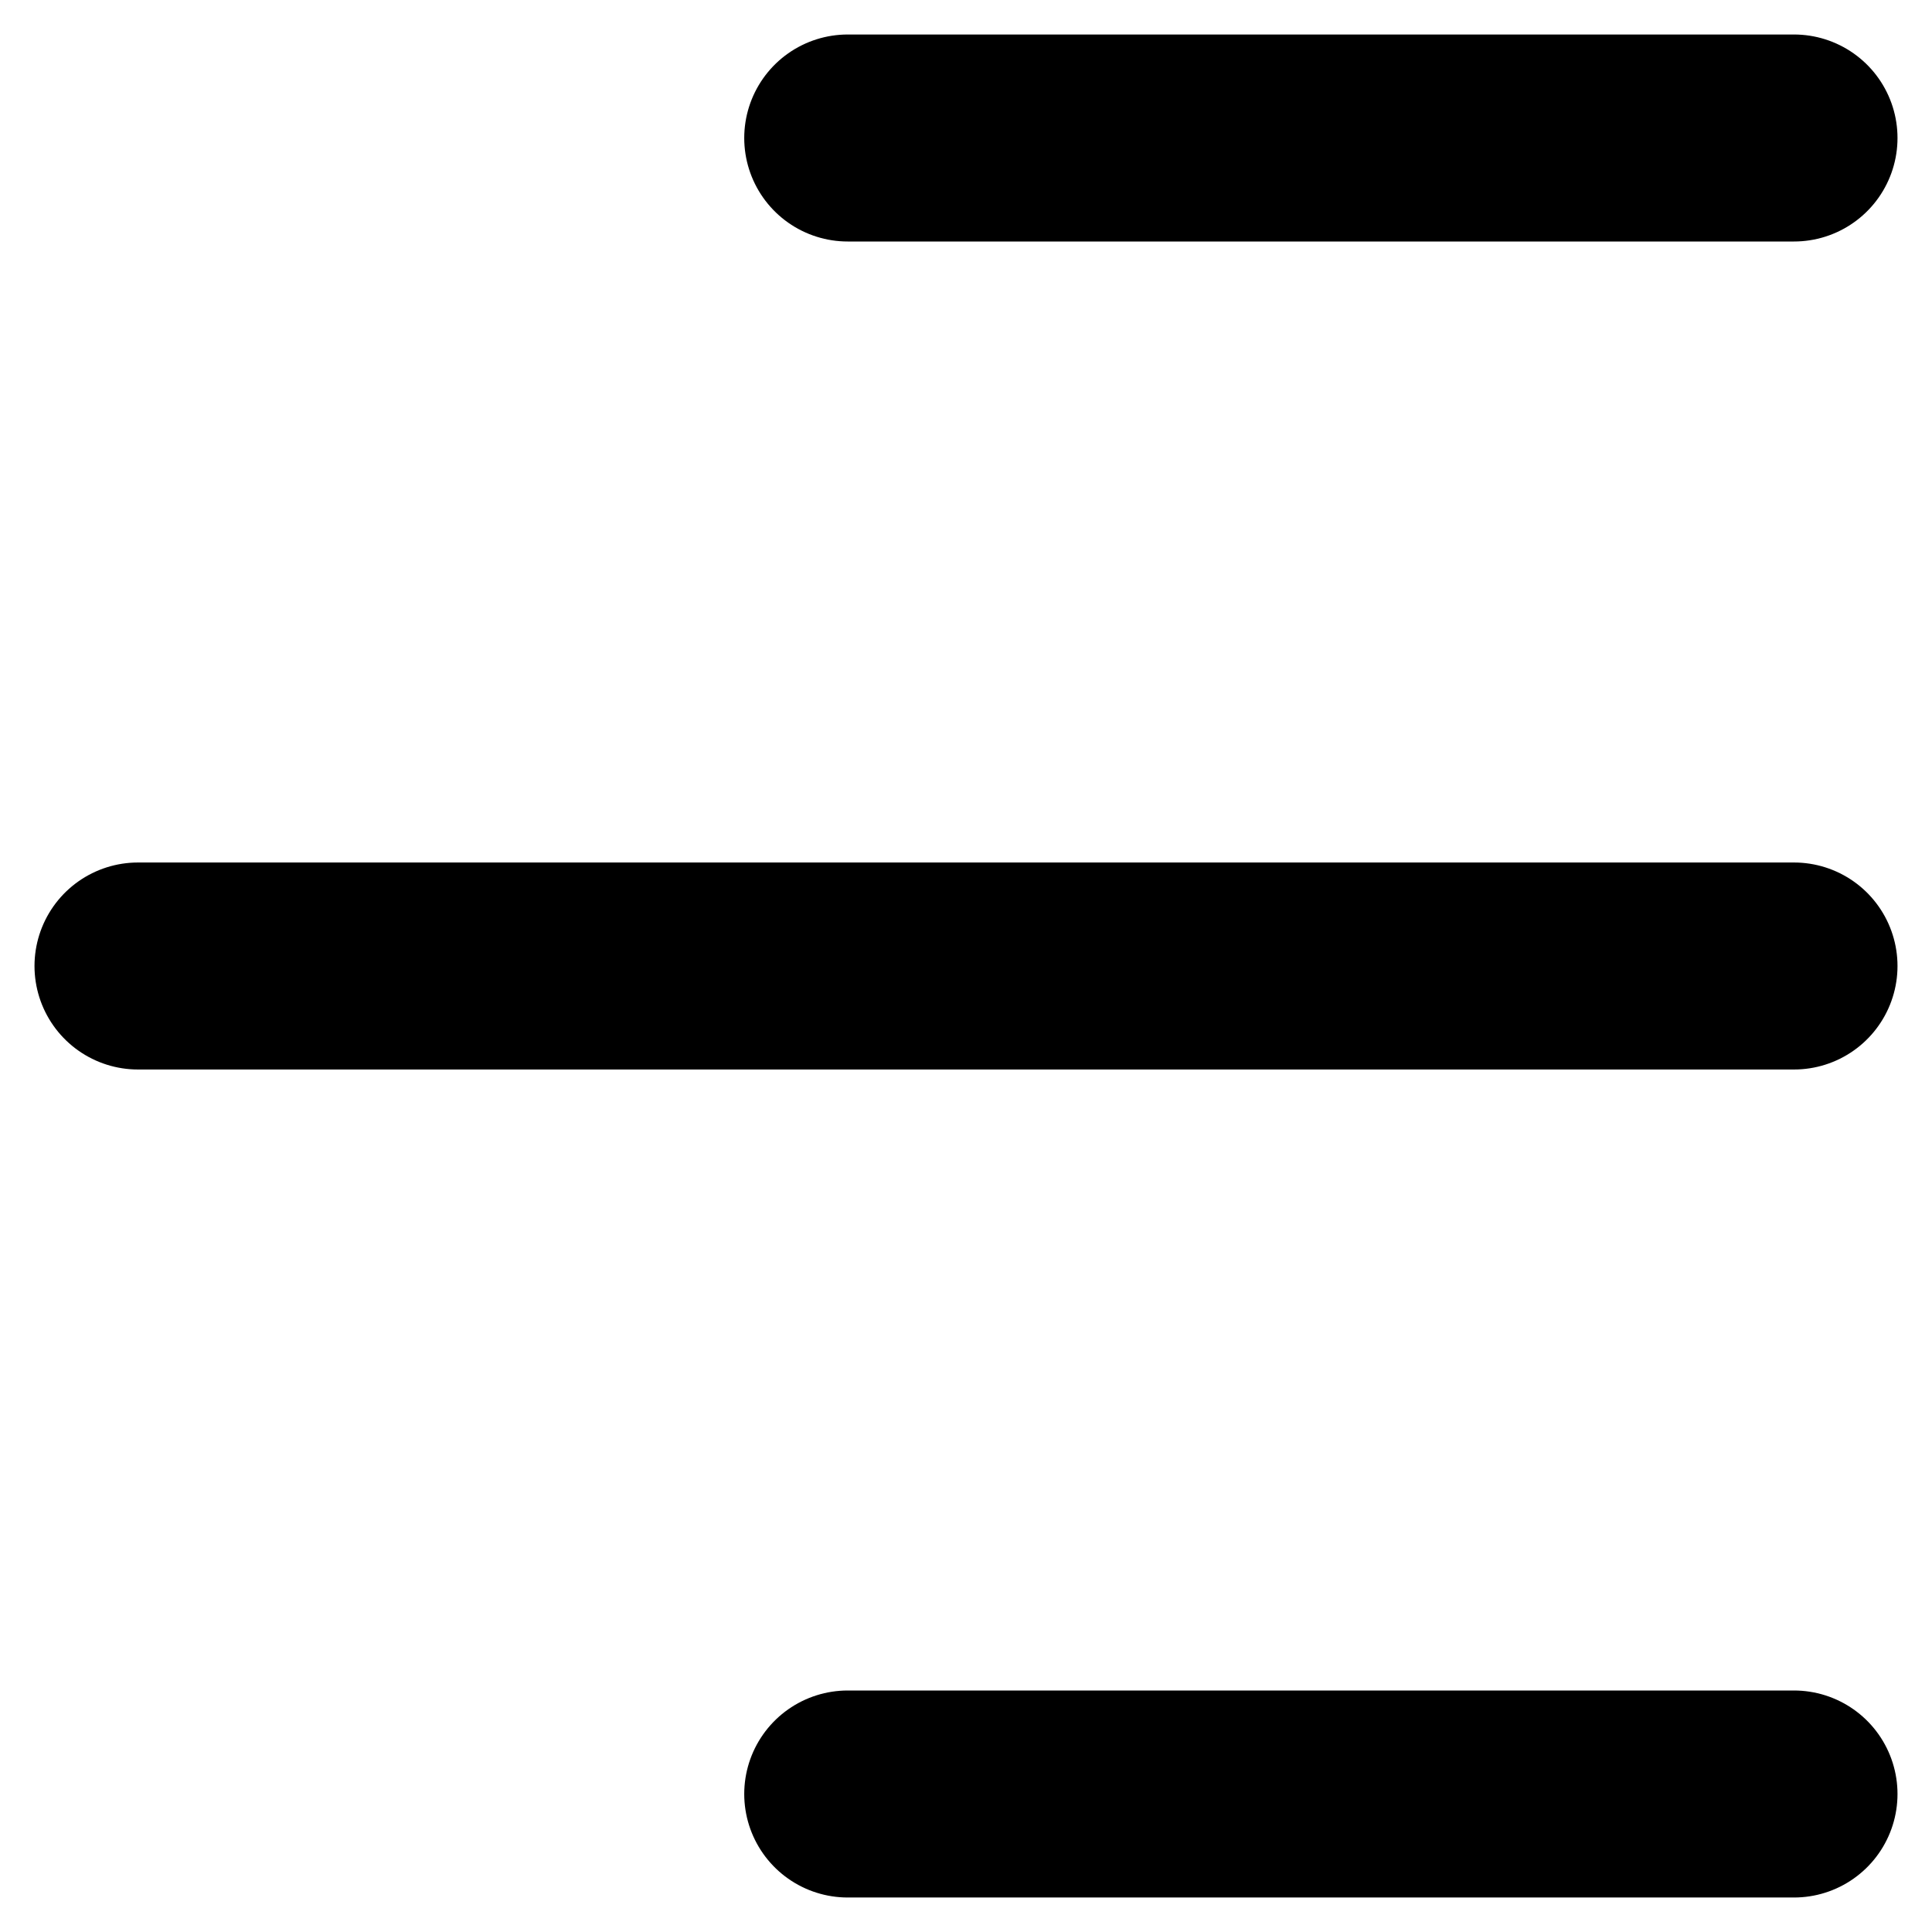
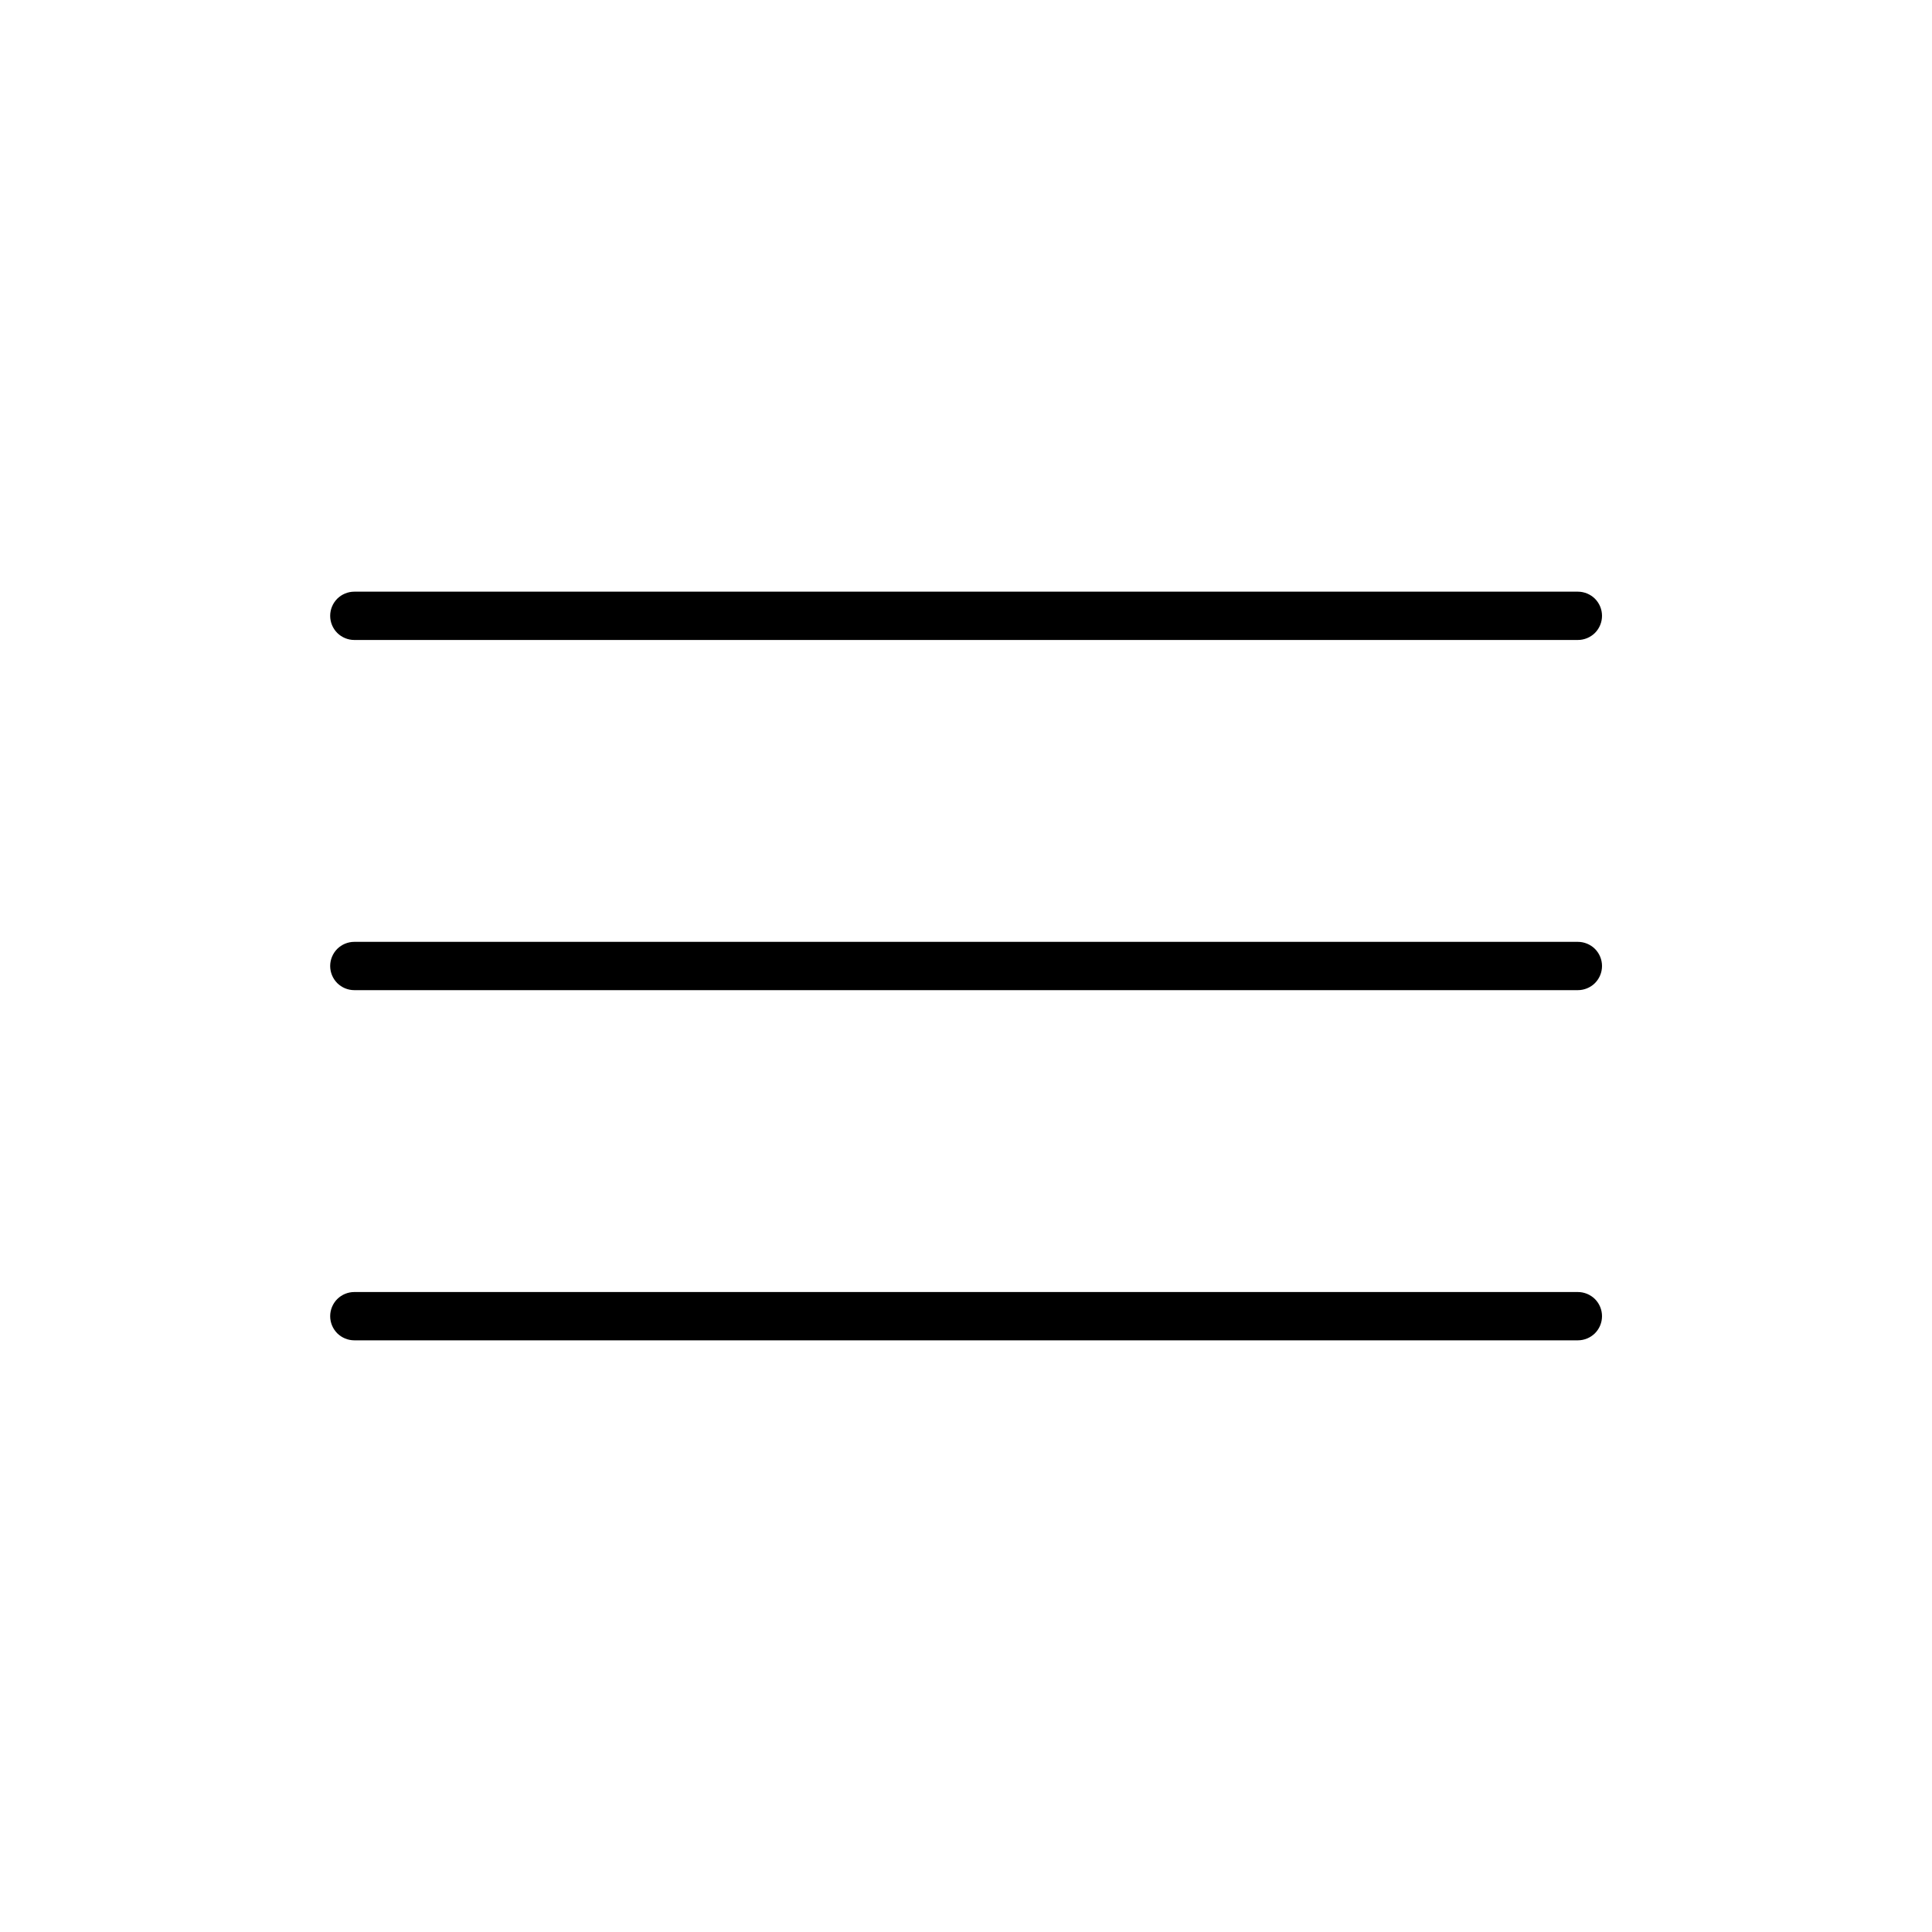
- <svg xmlns="http://www.w3.org/2000/svg" width="28" height="28" viewBox="0 0 28 28" fill="none">
-   <path d="M12.286 26H26M2 14H26M12.286 2H26" stroke="black" stroke-width="3" stroke-linecap="round" stroke-linejoin="round" />
+ <svg xmlns="http://www.w3.org/2000/svg" width="40" height="40" viewBox="0 0 40 40" fill="none">
+   <path d="M32.668 13.25H7.336C7.203 13.25 7.076 13.197 6.982 13.104C6.889 13.01 6.836 12.883 6.836 12.75C6.836 12.617 6.889 12.49 6.982 12.396C7.076 12.303 7.203 12.25 7.336 12.25H32.668C32.8 12.25 32.928 12.303 33.022 12.396C33.115 12.49 33.168 12.617 33.168 12.75C33.168 12.883 33.115 13.01 33.022 13.104C32.928 13.197 32.8 13.25 32.668 13.25ZM32.668 20.5H7.336C7.203 20.5 7.076 20.447 6.982 20.354C6.889 20.26 6.836 20.133 6.836 20C6.836 19.867 6.889 19.74 6.982 19.646C7.076 19.553 7.203 19.5 7.336 19.5H32.668C32.8 19.5 32.928 19.553 33.022 19.646C33.115 19.74 33.168 19.867 33.168 20C33.168 20.133 33.115 20.26 33.022 20.354C32.928 20.447 32.8 20.5 32.668 20.5ZM32.668 27.75H7.336C7.203 27.75 7.076 27.697 6.982 27.604C6.889 27.51 6.836 27.383 6.836 27.25C6.836 27.117 6.889 26.99 6.982 26.896C7.076 26.803 7.203 26.75 7.336 26.75H32.668C32.8 26.75 32.928 26.803 33.022 26.896C33.115 26.99 33.168 27.117 33.168 27.25C33.168 27.383 33.115 27.51 33.022 27.604C32.928 27.697 32.8 27.75 32.668 27.75Z" fill="black" />
</svg>
